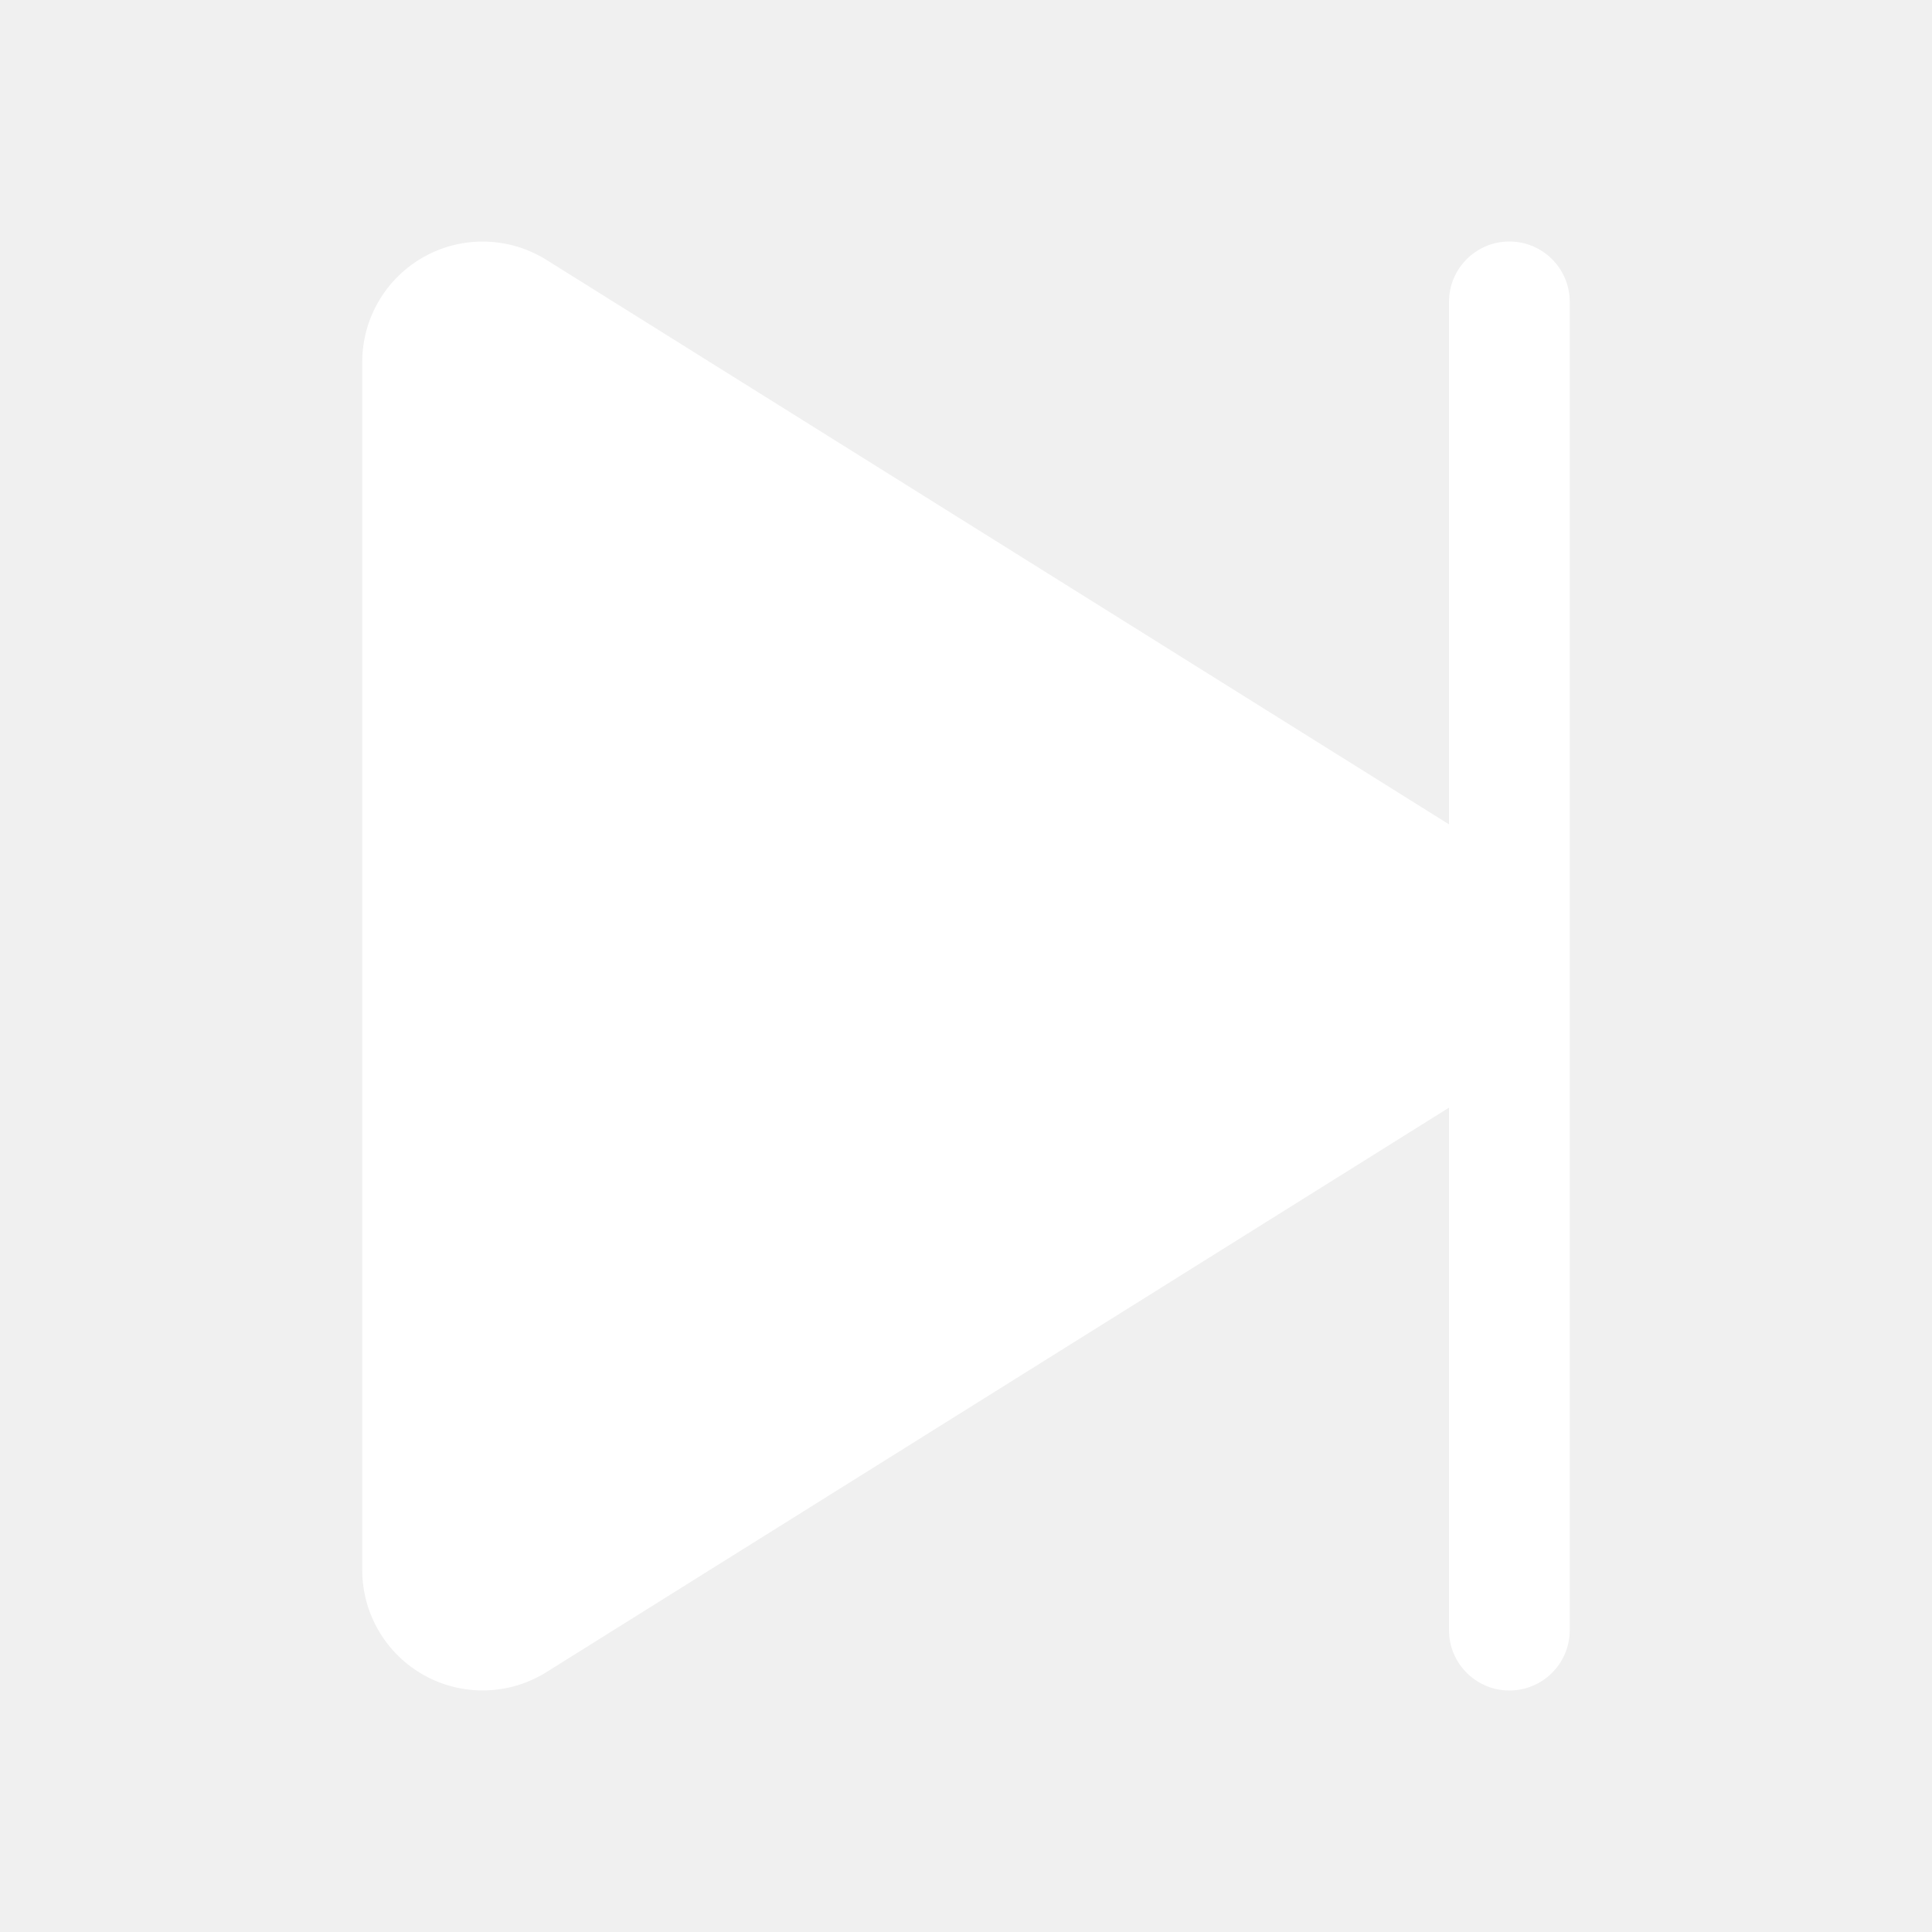
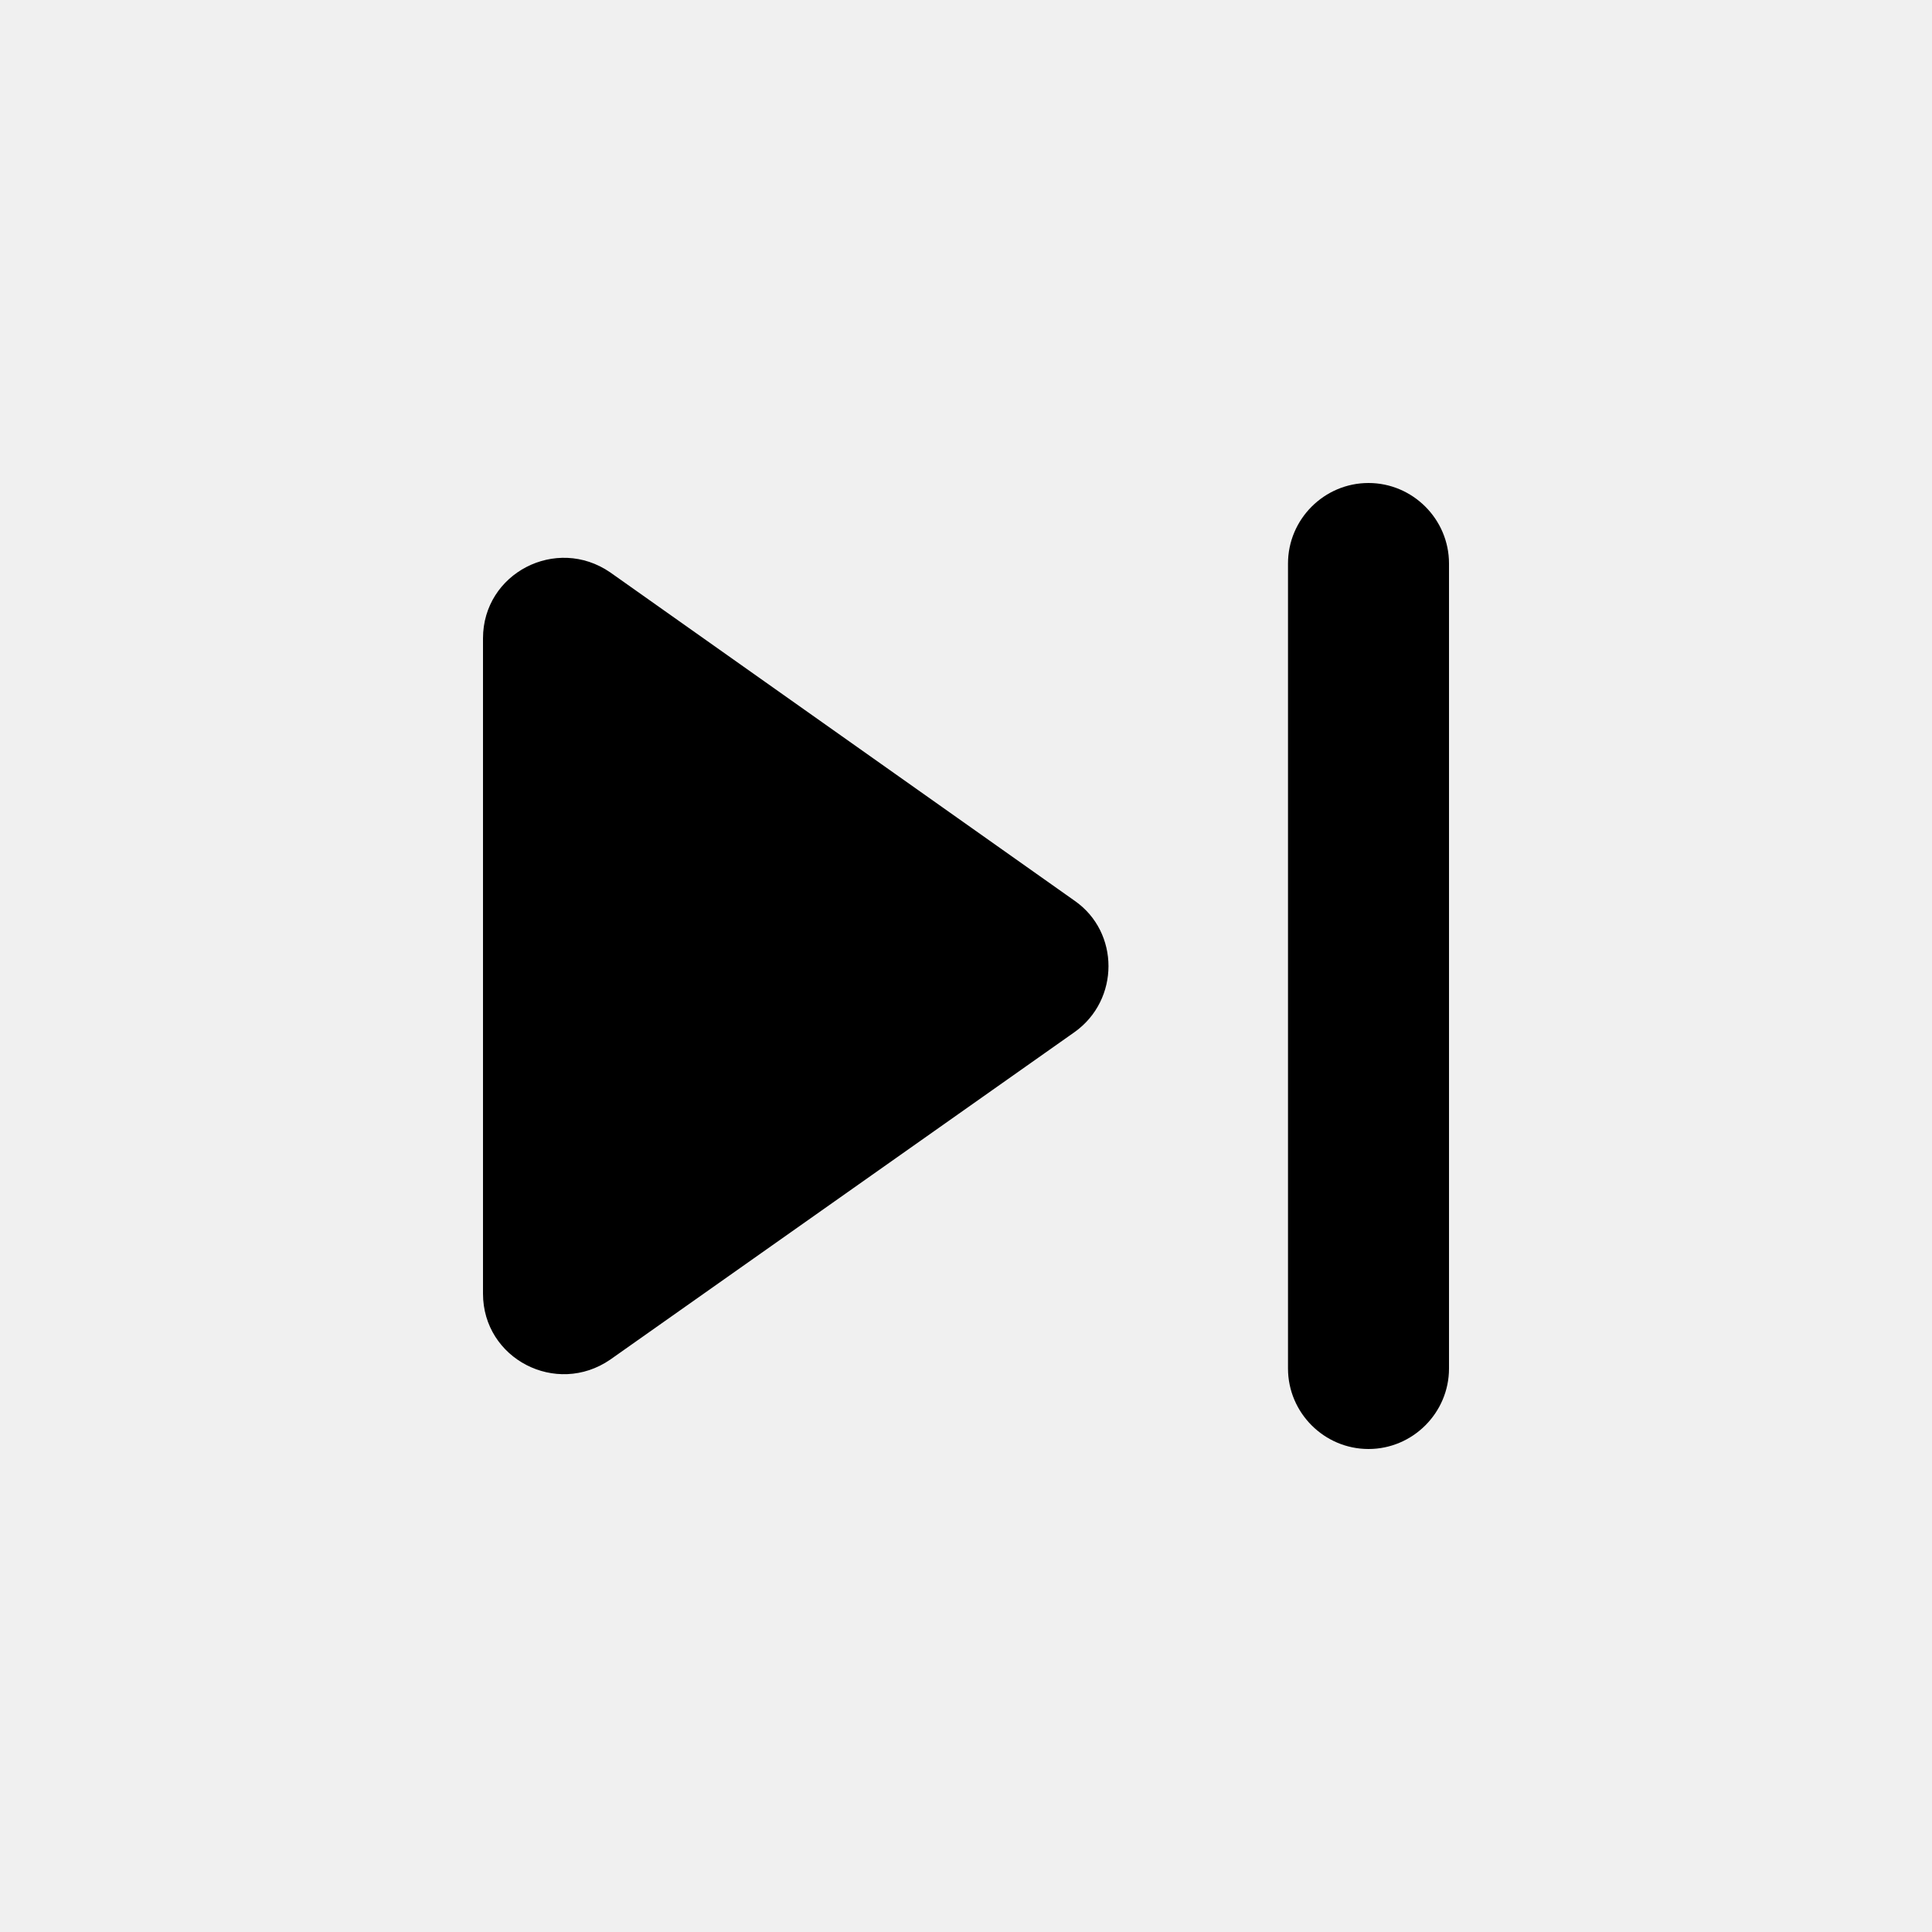
- <svg xmlns="http://www.w3.org/2000/svg" width="1.5rem" height="1.5rem" viewBox="0 0 256 256">
-   <path fill="#ffffff" d="M208 40v176a8 8 0 0 1-16 0v-69.23L72.43 221.55A15.95 15.95 0 0 1 48 208.12V47.88a15.95 15.95 0 0 1 24.43-13.43L192 109.23V40a8 8 0 0 1 16 0" />
+ <svg xmlns="http://www.w3.org/2000/svg" viewBox="0 0 24 24" fill="currentColor">
+   <path d="m7.58 16.89l5.77-4.07c.56-.4.56-1.24 0-1.63L7.58 7.11C6.91 6.65 6 7.12 6 7.93v8.14c0 .81.91 1.28 1.58.82M16 7v10c0 .55.45 1 1 1s1-.45 1-1V7c0-.55-.45-1-1-1s-1 .45-1 1" />
</svg>
